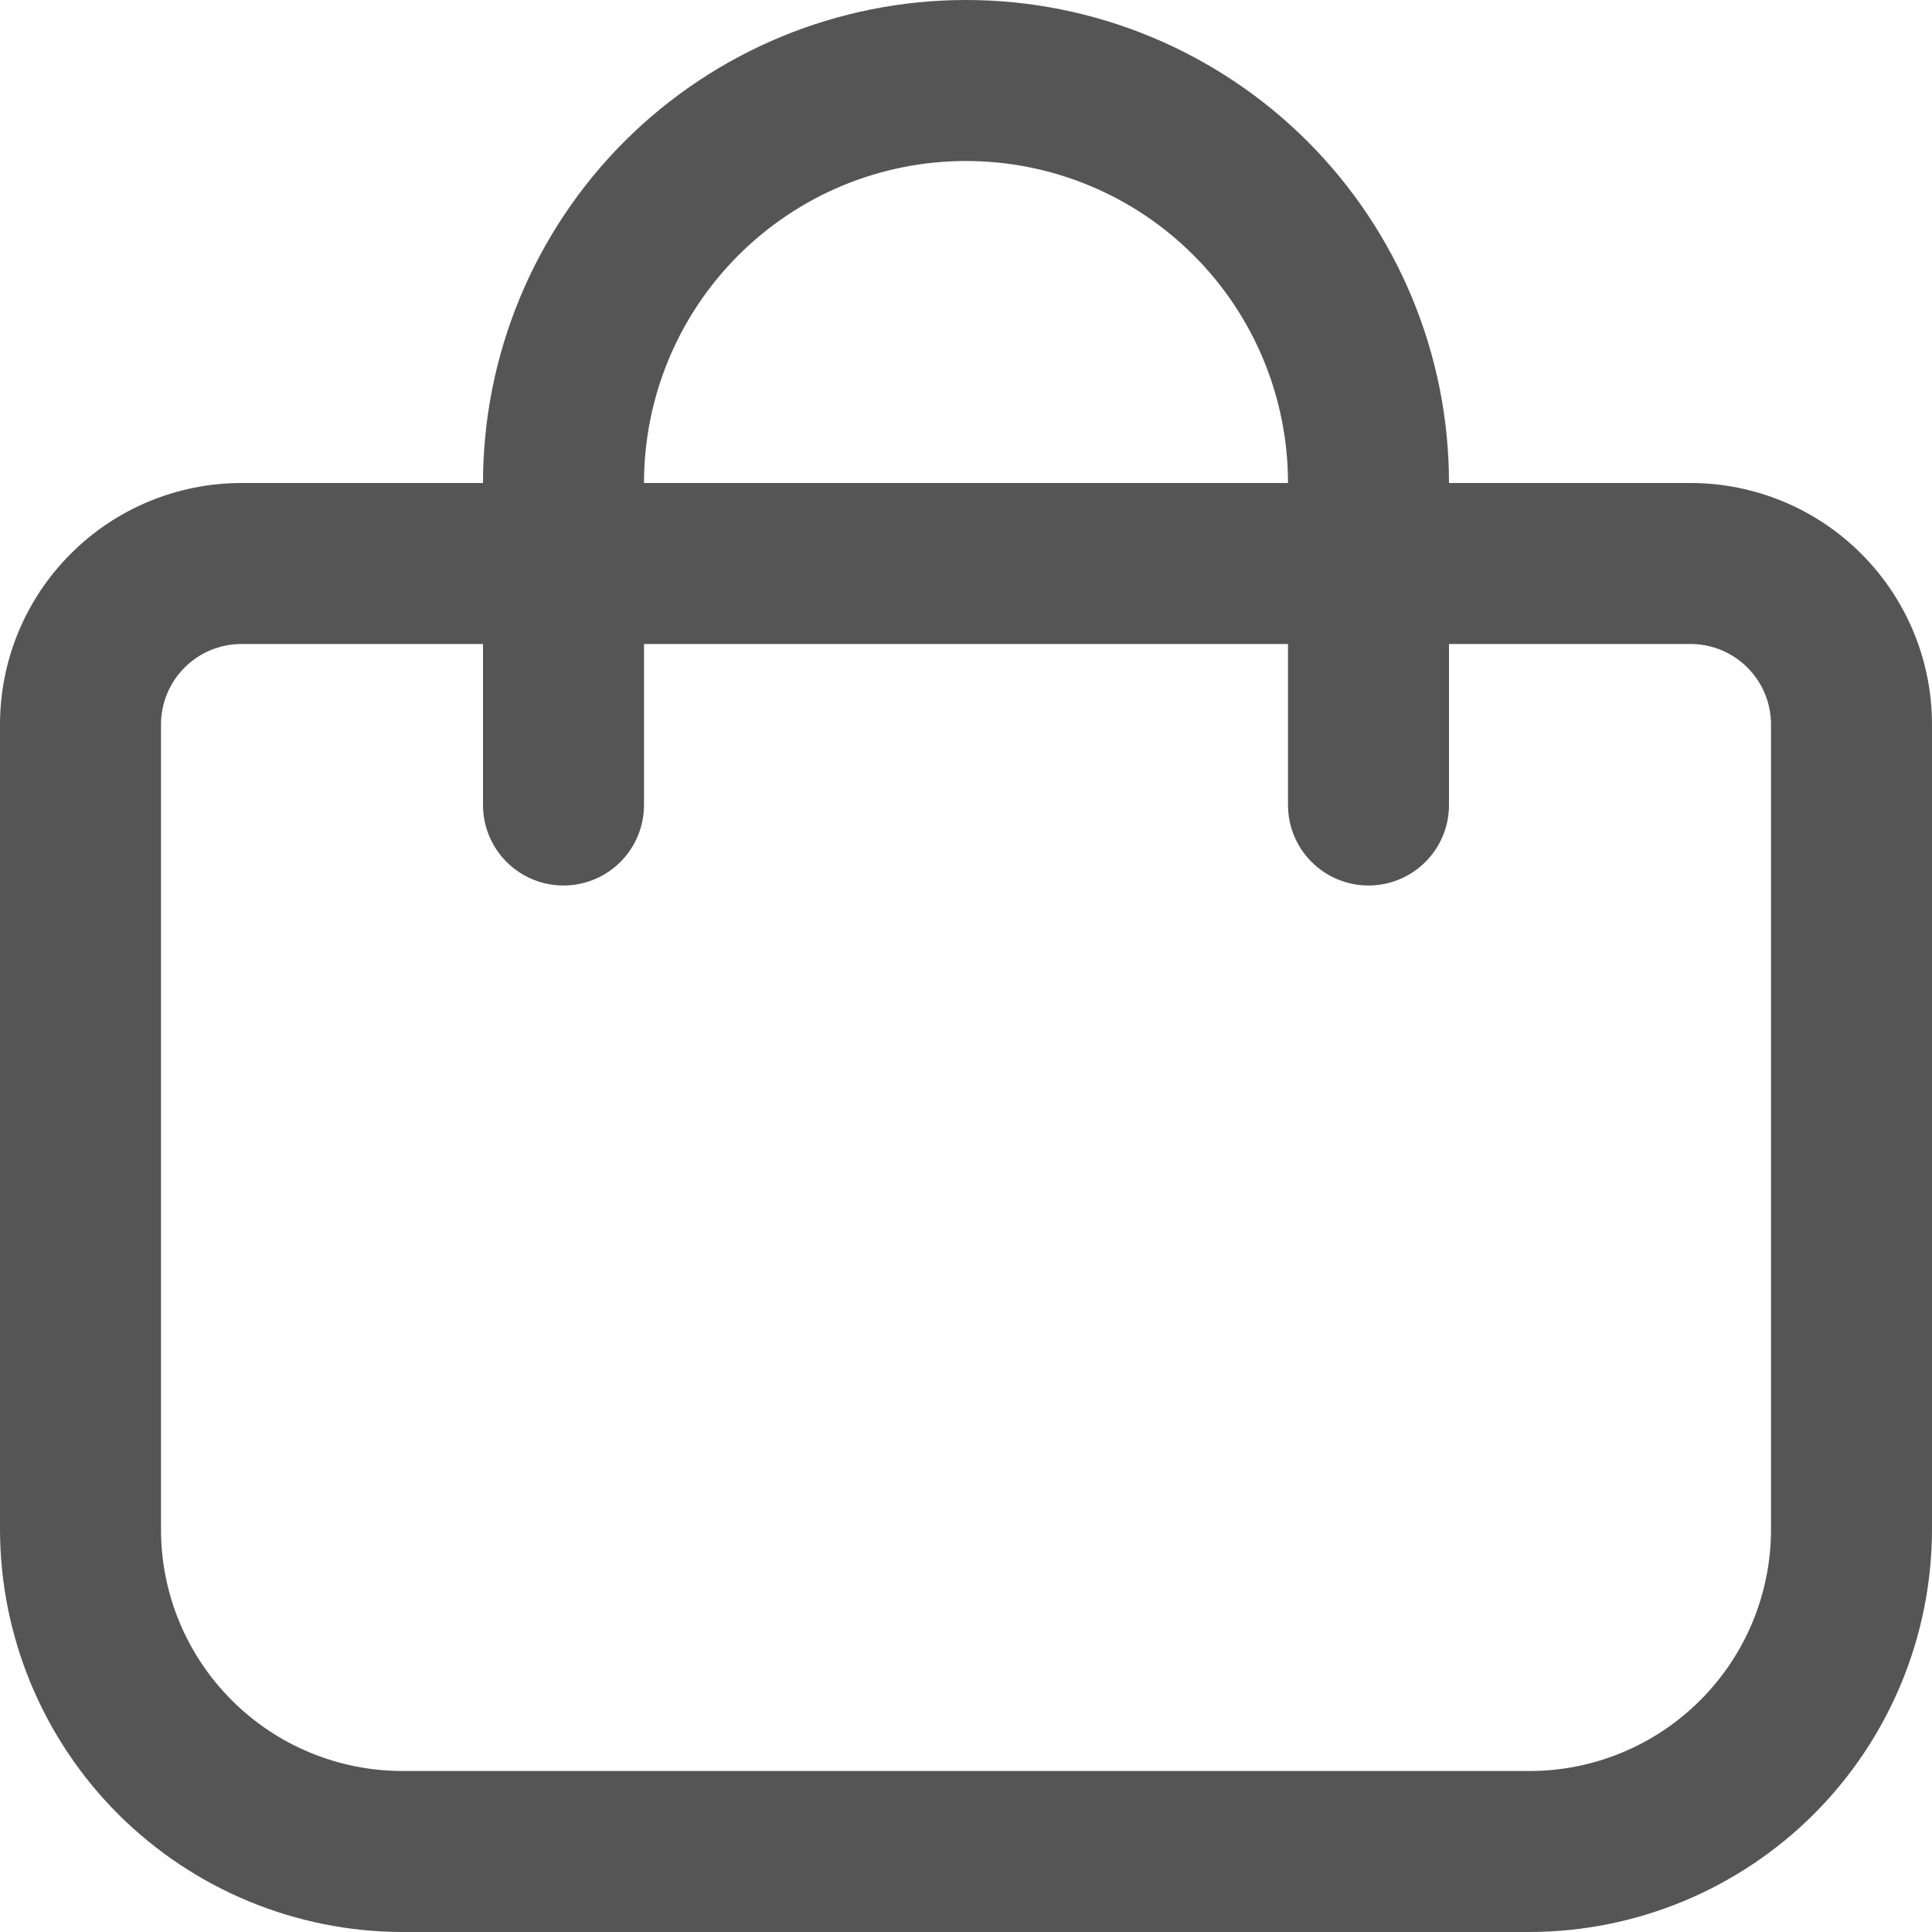
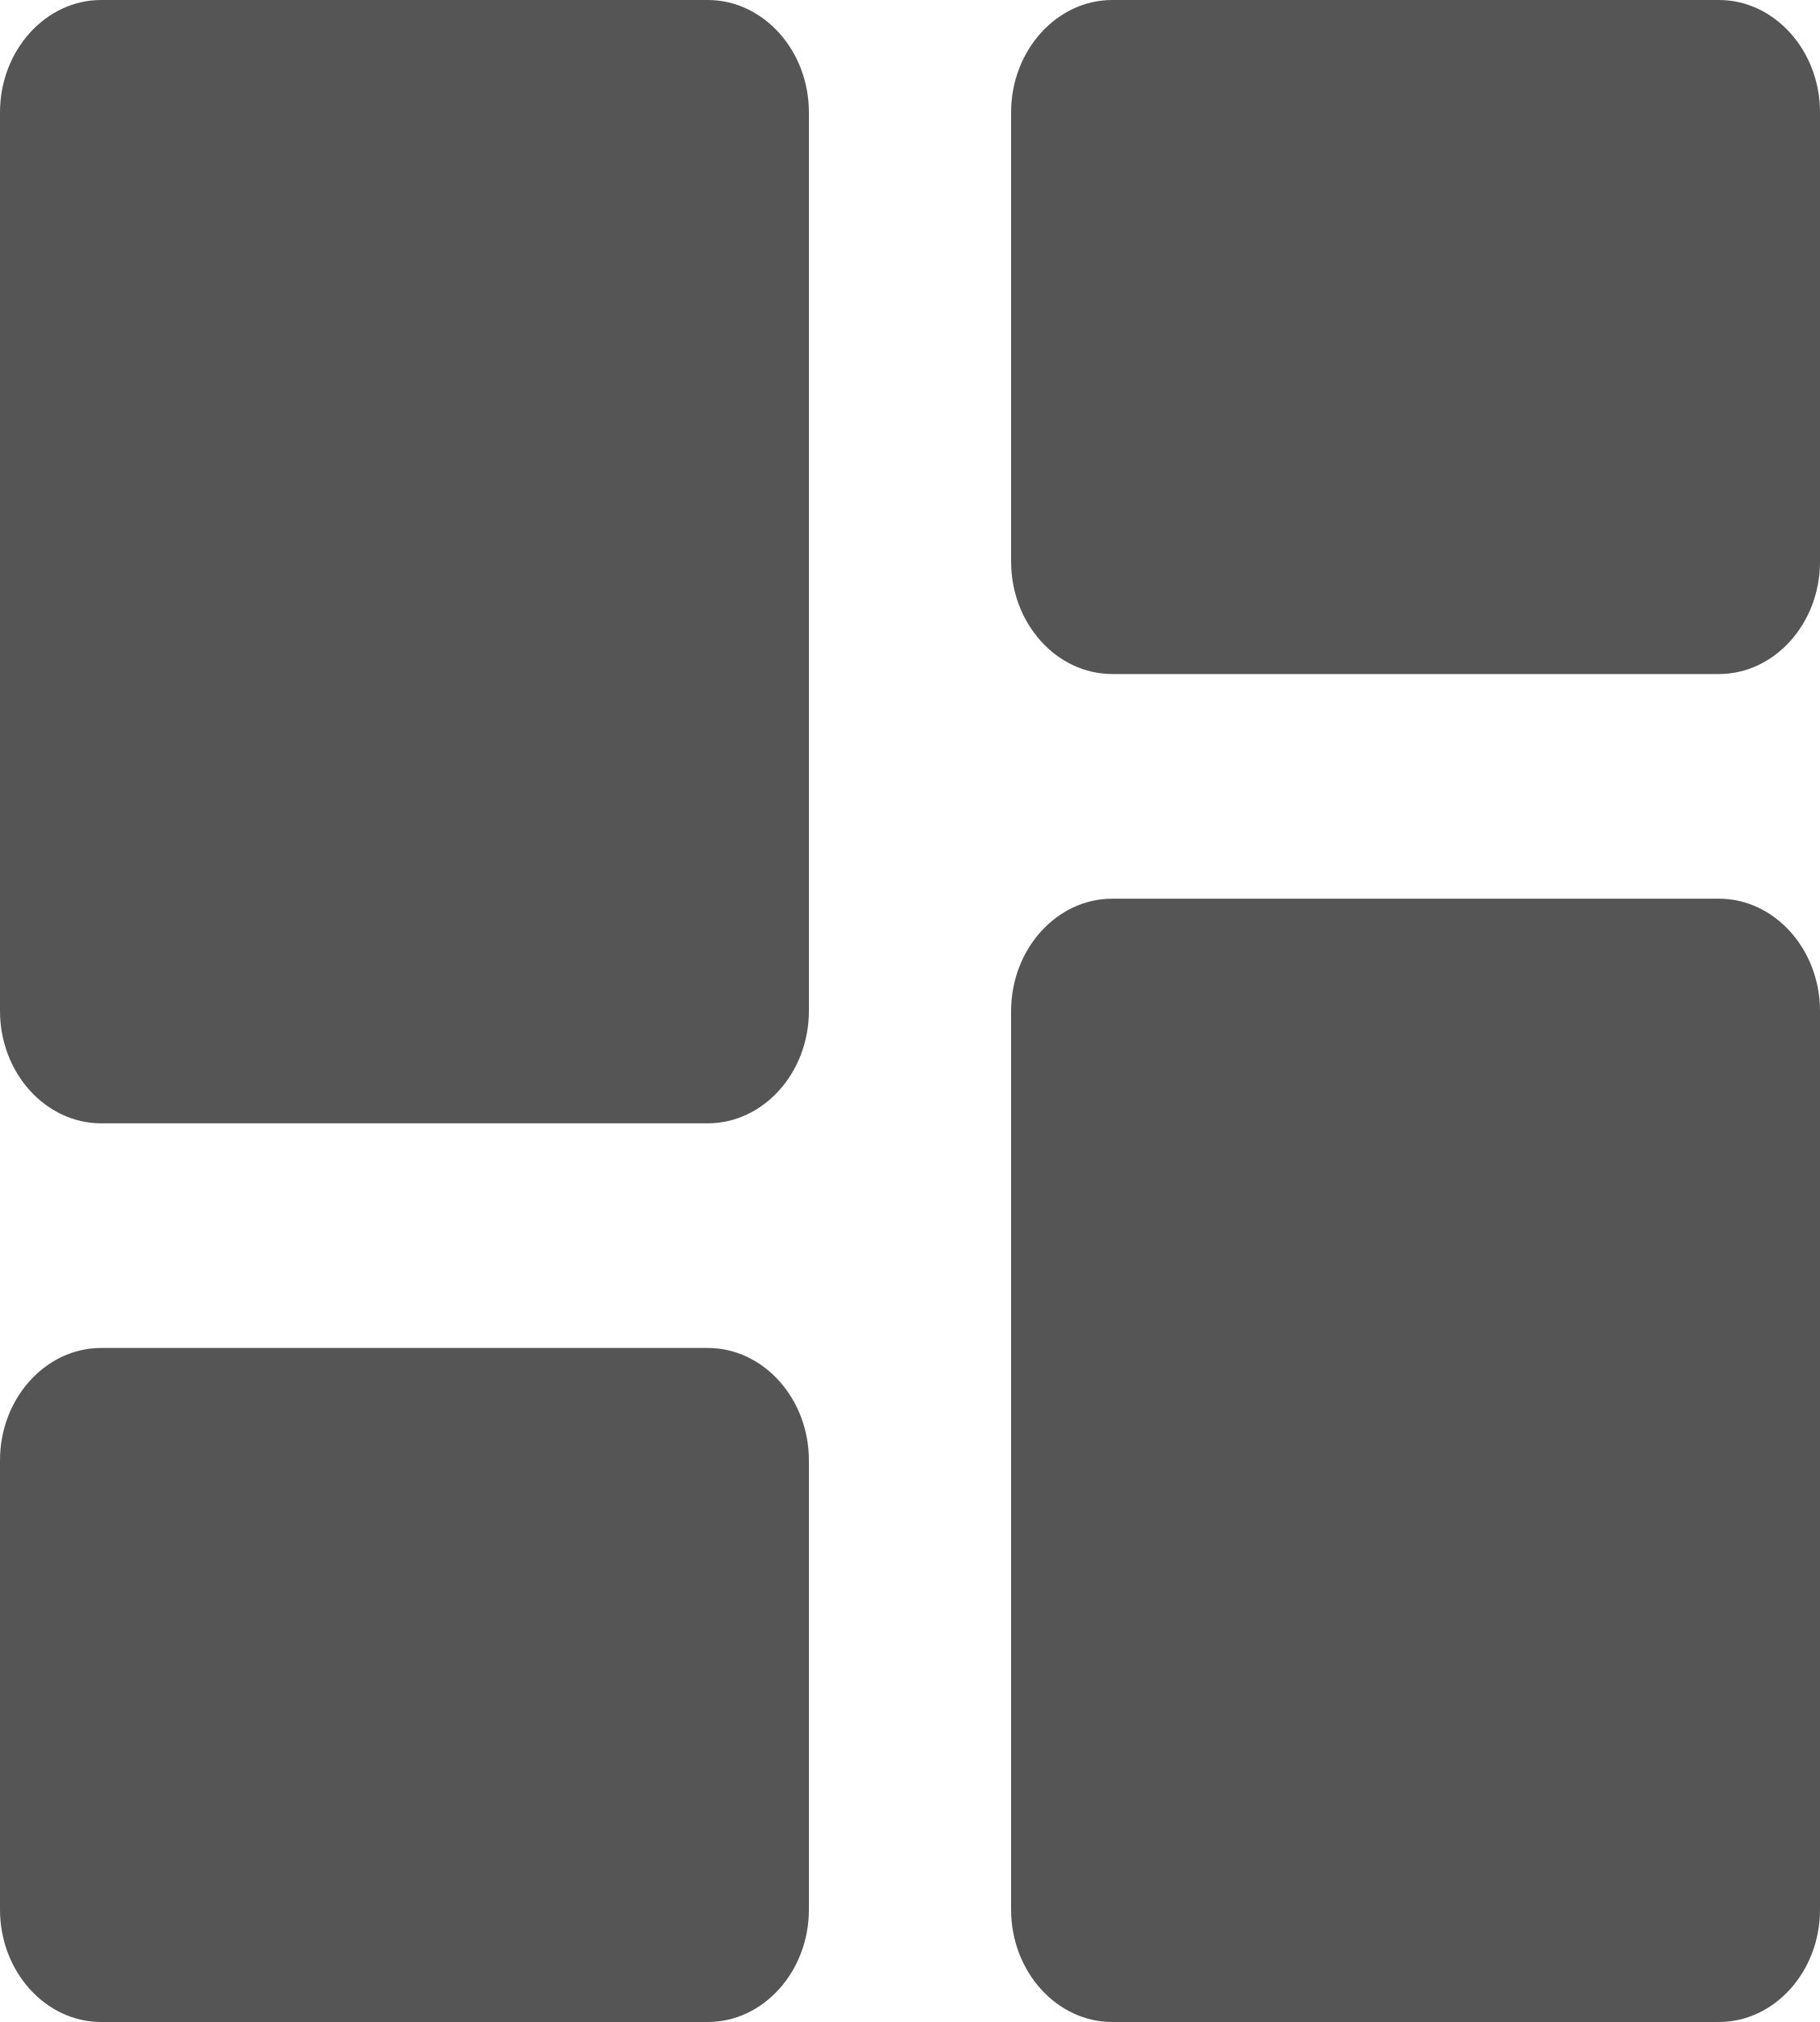
- <svg xmlns="http://www.w3.org/2000/svg" width="24" height="24" viewBox="0 0 24 24" fill="none">
-   <path d="M21 6H18C18 4.409 17.368 2.883 16.243 1.757C15.117 0.632 13.591 0 12 0C10.409 0 8.883 0.632 7.757 1.757C6.632 2.883 6 4.409 6 6H3C2.204 6 1.441 6.316 0.879 6.879C0.316 7.441 0 8.204 0 9L0 19C0.002 20.326 0.529 21.596 1.466 22.534C2.404 23.471 3.674 23.998 5 24H19C20.326 23.998 21.596 23.471 22.534 22.534C23.471 21.596 23.998 20.326 24 19V9C24 8.204 23.684 7.441 23.121 6.879C22.559 6.316 21.796 6 21 6ZM12 2C13.061 2 14.078 2.421 14.828 3.172C15.579 3.922 16 4.939 16 6H8C8 4.939 8.421 3.922 9.172 3.172C9.922 2.421 10.939 2 12 2ZM22 19C22 19.796 21.684 20.559 21.121 21.121C20.559 21.684 19.796 22 19 22H5C4.204 22 3.441 21.684 2.879 21.121C2.316 20.559 2 19.796 2 19V9C2 8.735 2.105 8.48 2.293 8.293C2.48 8.105 2.735 8 3 8H6V10C6 10.265 6.105 10.52 6.293 10.707C6.48 10.895 6.735 11 7 11C7.265 11 7.52 10.895 7.707 10.707C7.895 10.52 8 10.265 8 10V8H16V10C16 10.265 16.105 10.52 16.293 10.707C16.48 10.895 16.735 11 17 11C17.265 11 17.52 10.895 17.707 10.707C17.895 10.52 18 10.265 18 10V8H21C21.265 8 21.52 8.105 21.707 8.293C21.895 8.48 22 8.735 22 9V19Z" fill="#555555" />
+ <svg xmlns="http://www.w3.org/2000/svg" width="18" height="20" viewBox="0 0 18 20" fill="none">
+   <path d="M1 11.111H7C7.55 11.111 8 10.611 8 10V1.111C8 0.5 7.55 0 7 0H1C0.45 0 0 0.5 0 1.111V10C0 10.611 0.45 11.111 1 11.111ZM1 20H7C7.55 20 8 19.5 8 18.889V14.444C8 13.833 7.55 13.333 7 13.333H1C0.45 13.333 0 13.833 0 14.444V18.889C0 19.5 0.45 20 1 20ZM11 20H17C17.55 20 18 19.5 18 18.889V10C18 9.389 17.55 8.889 17 8.889H11C10.45 8.889 10 9.389 10 10V18.889C10 19.5 10.45 20 11 20ZM10 1.111V5.556C10 6.167 10.45 6.667 11 6.667H17C17.55 6.667 18 6.167 18 5.556V1.111C18 0.5 17.55 0 17 0H11C10.45 0 10 0.5 10 1.111Z" fill="#555555" />
</svg>
